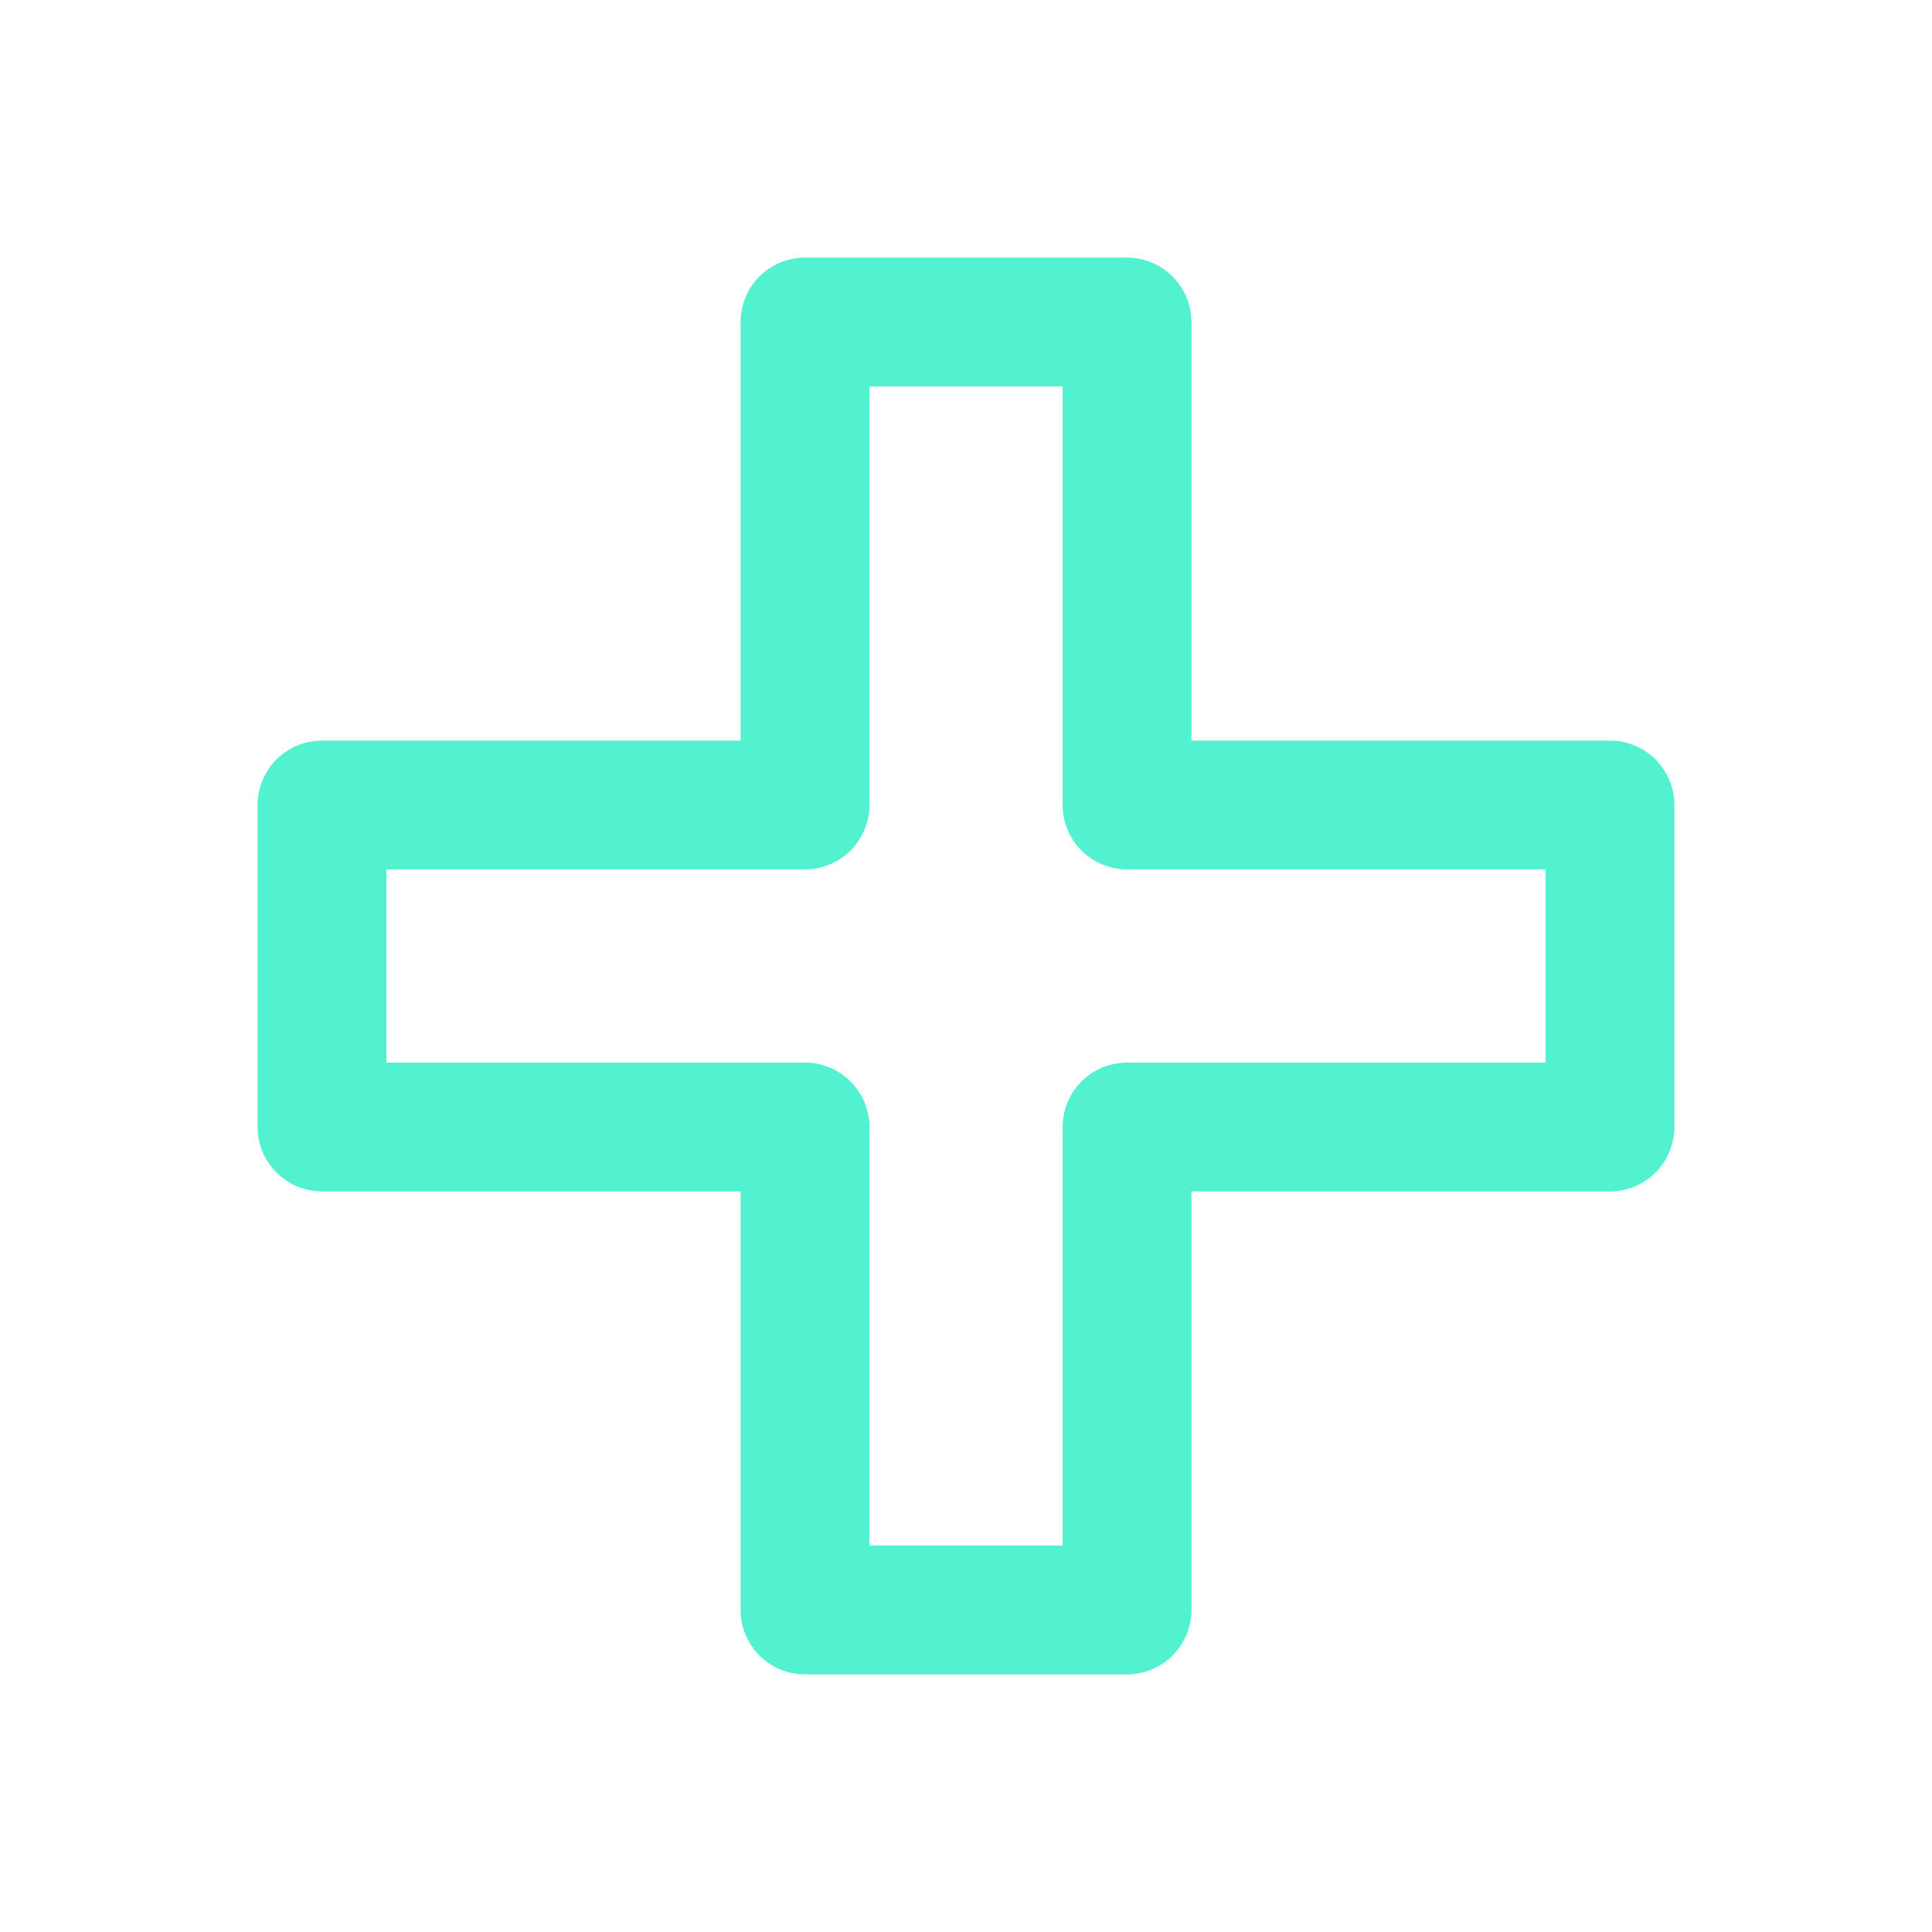
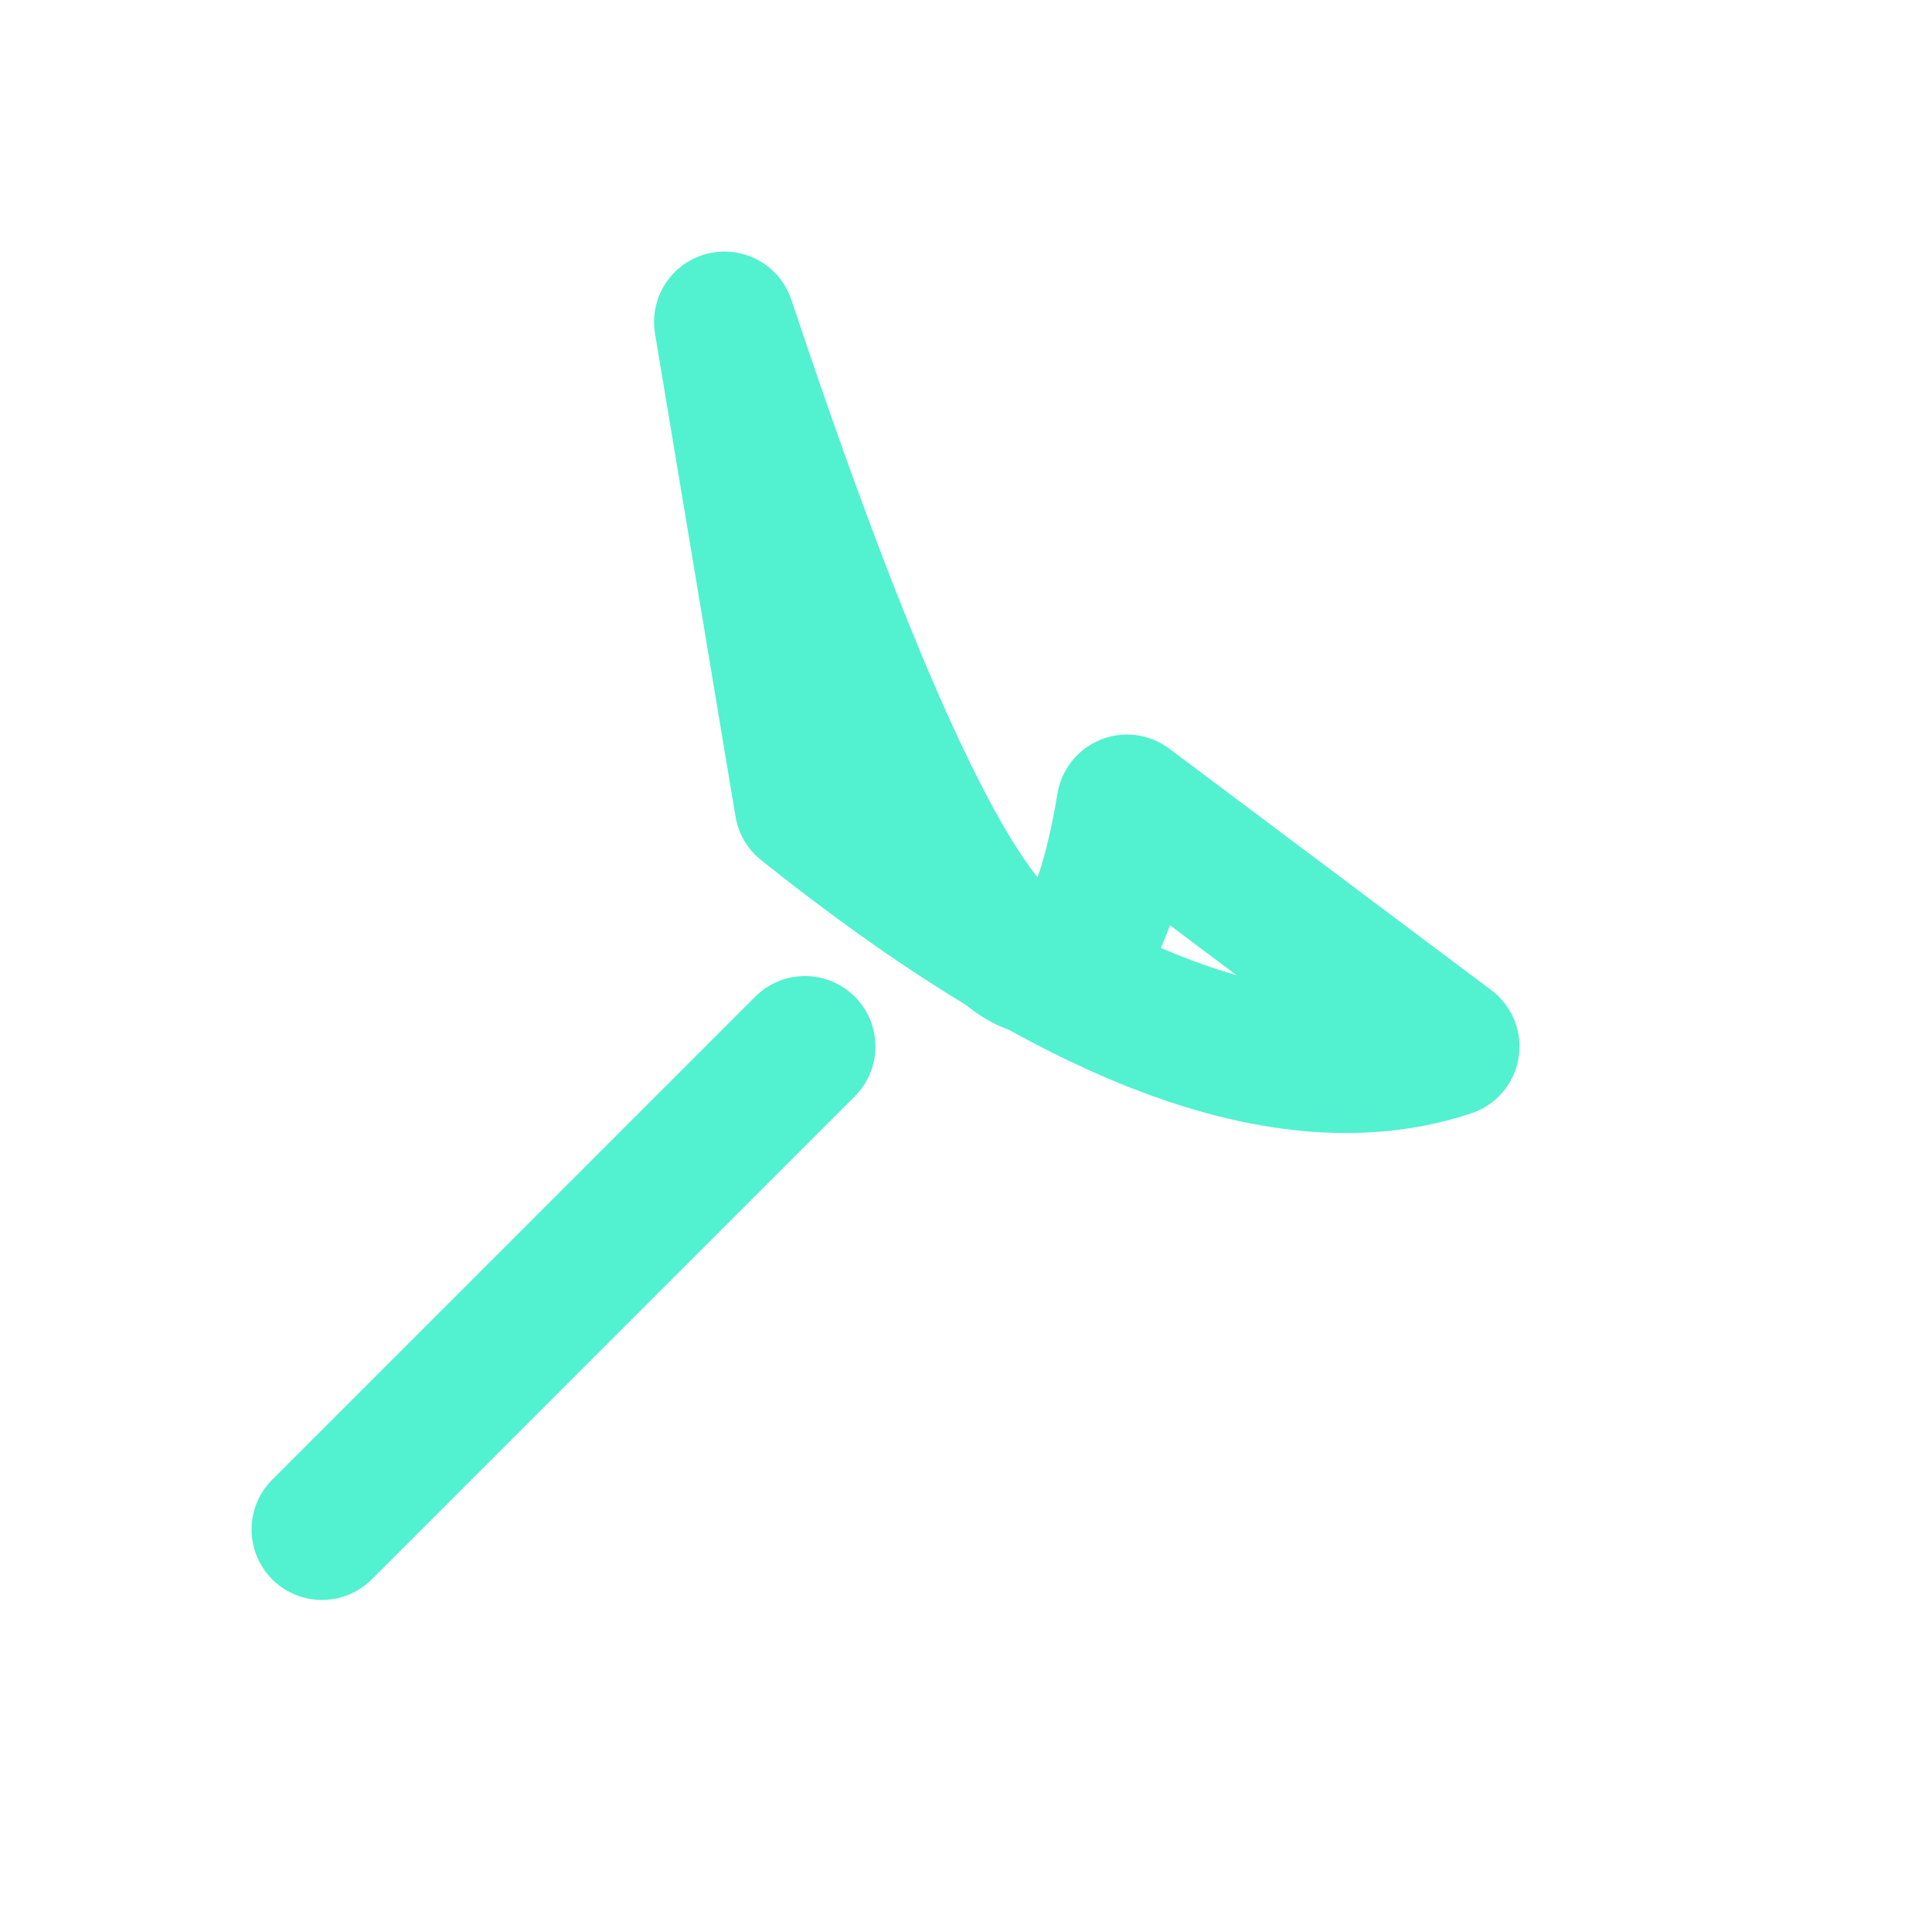
- <svg xmlns="http://www.w3.org/2000/svg" viewBox="0 0 24 24" fill="none" stroke="#52f1d0" stroke-width="1.6" stroke-linecap="round" stroke-linejoin="round">
-   <path d="M10 4h4v6h6v4h-6v6h-4v-6H4v-4h6z" />
+ <svg xmlns="http://www.w3.org/2000/svg" viewBox="0 0 24 24" fill="none" stroke="#52f1d0" stroke-width="1.75" stroke-linecap="round" stroke-linejoin="round">
+   <path d="M18 13 Q15 14 10 10 L9 4 Q13 16 14 10 Z M10 13 L4 19" />
</svg>
